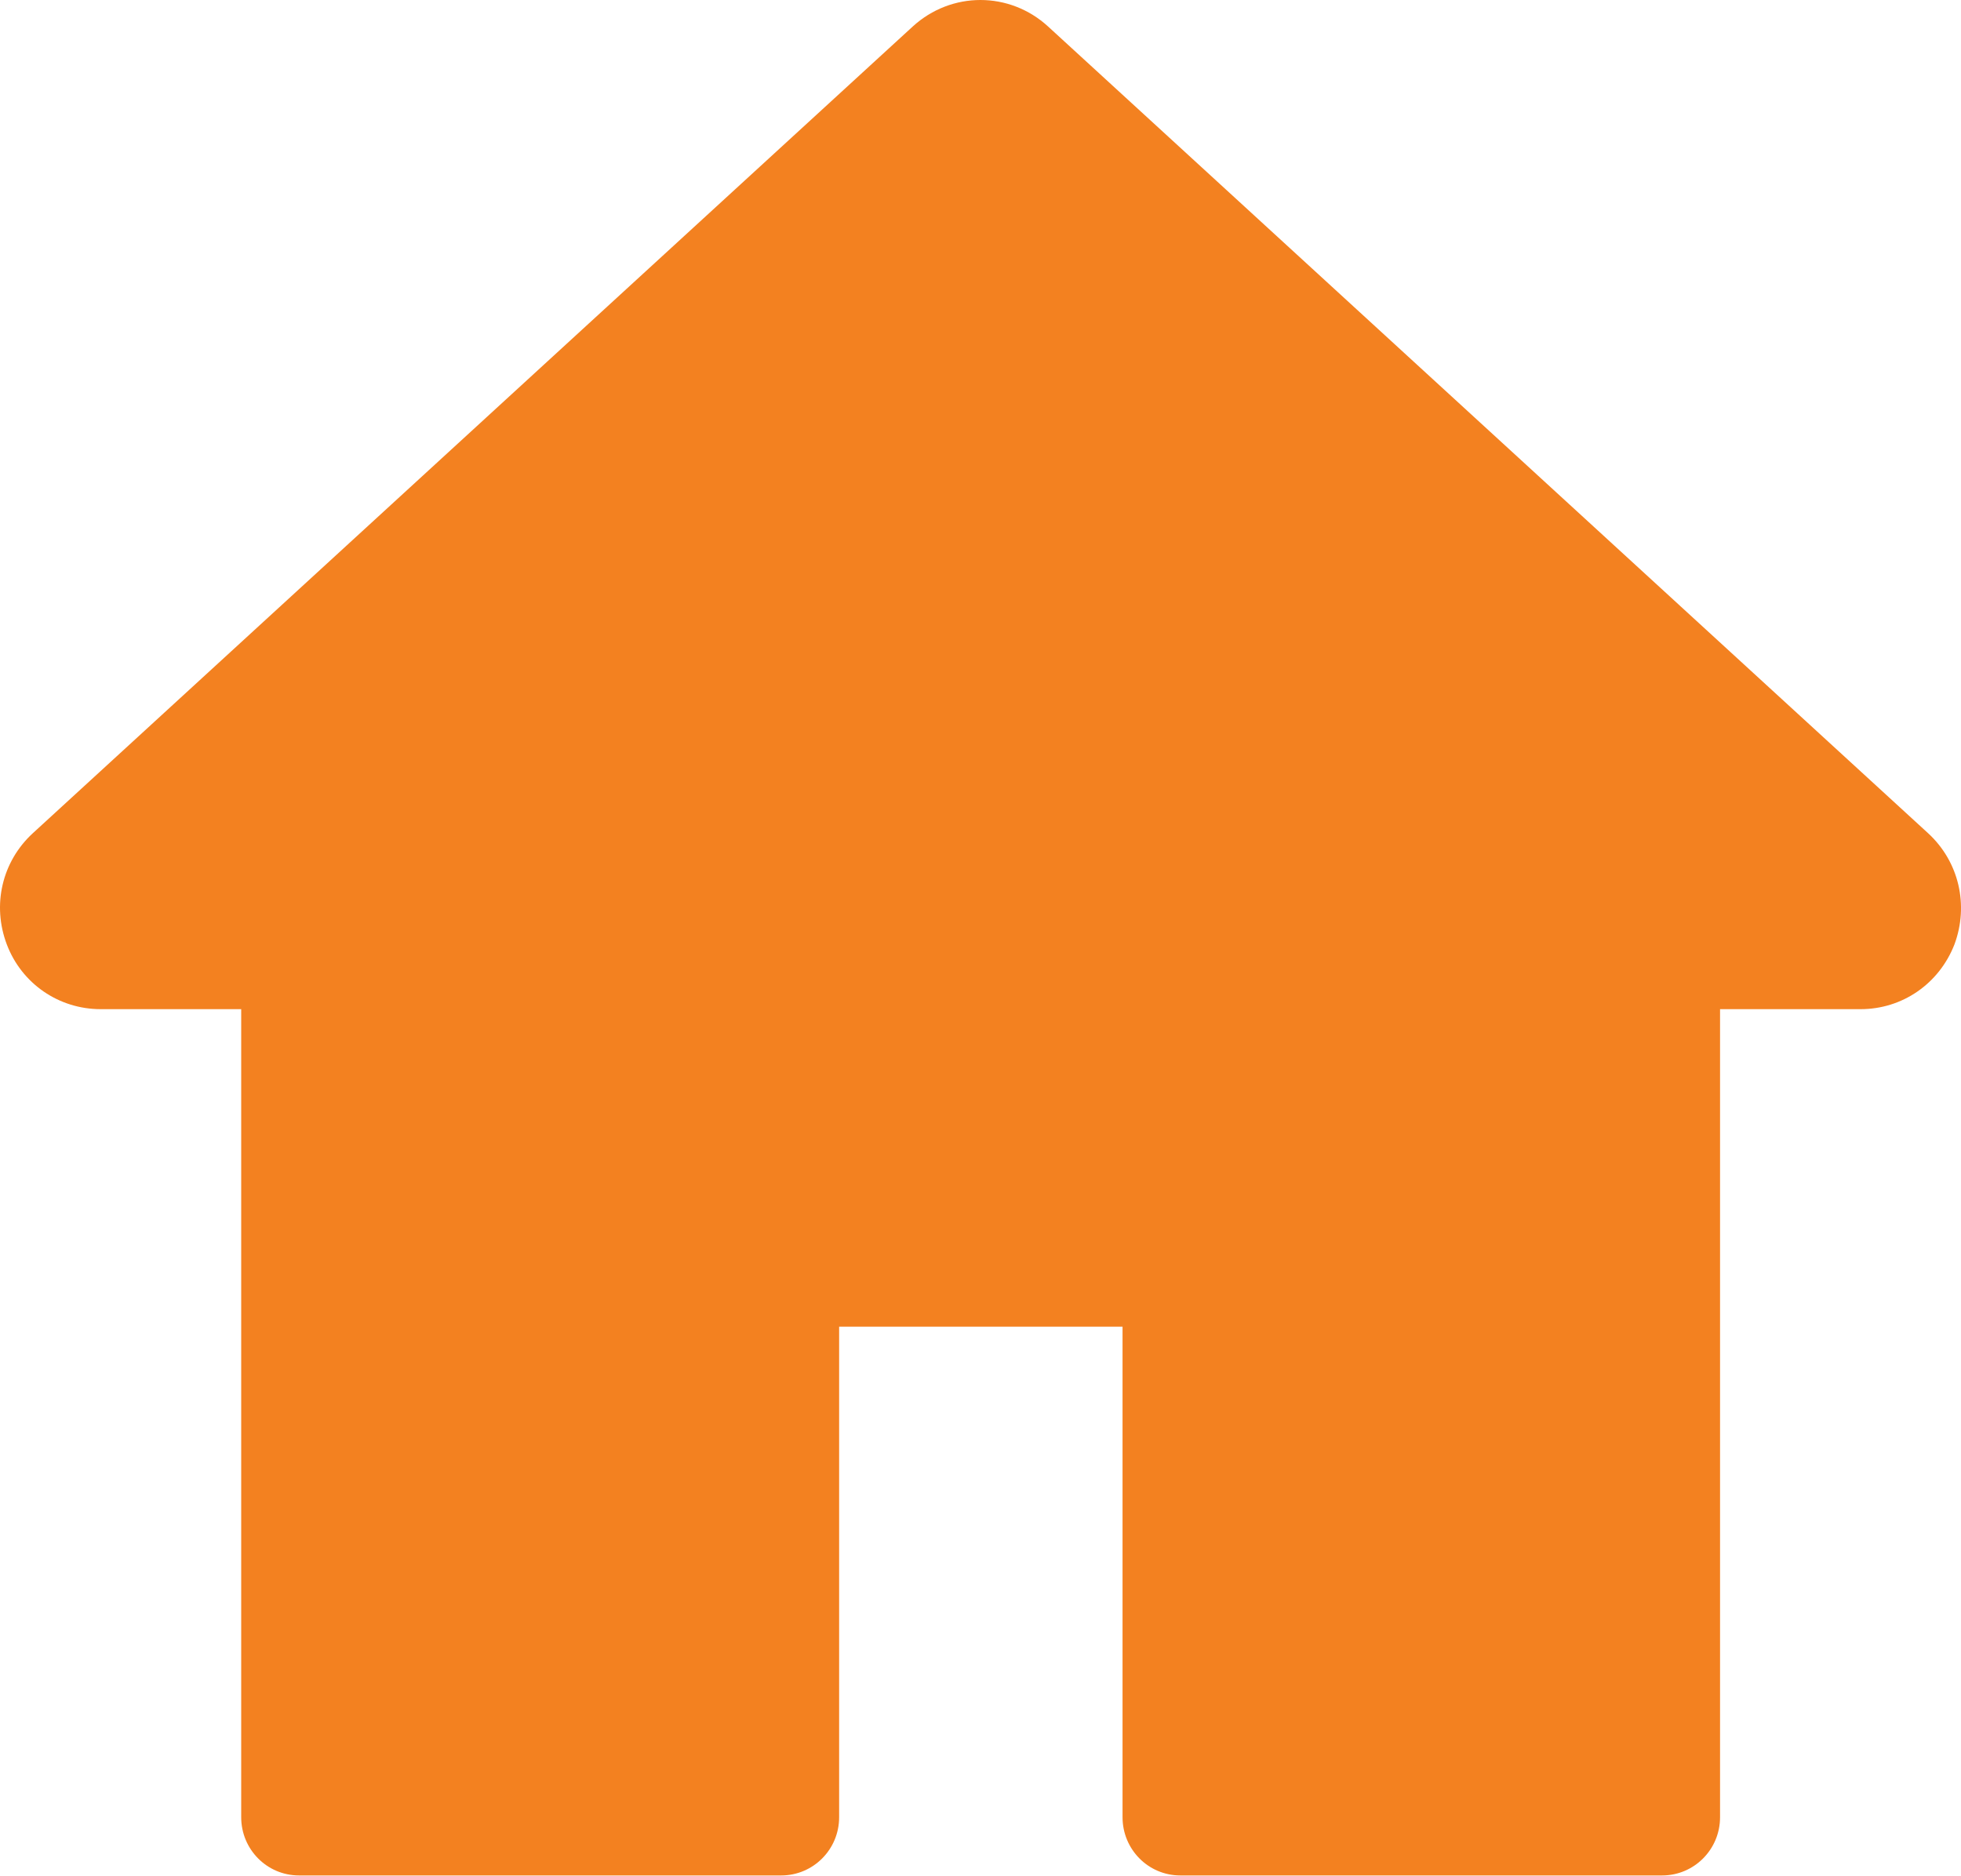
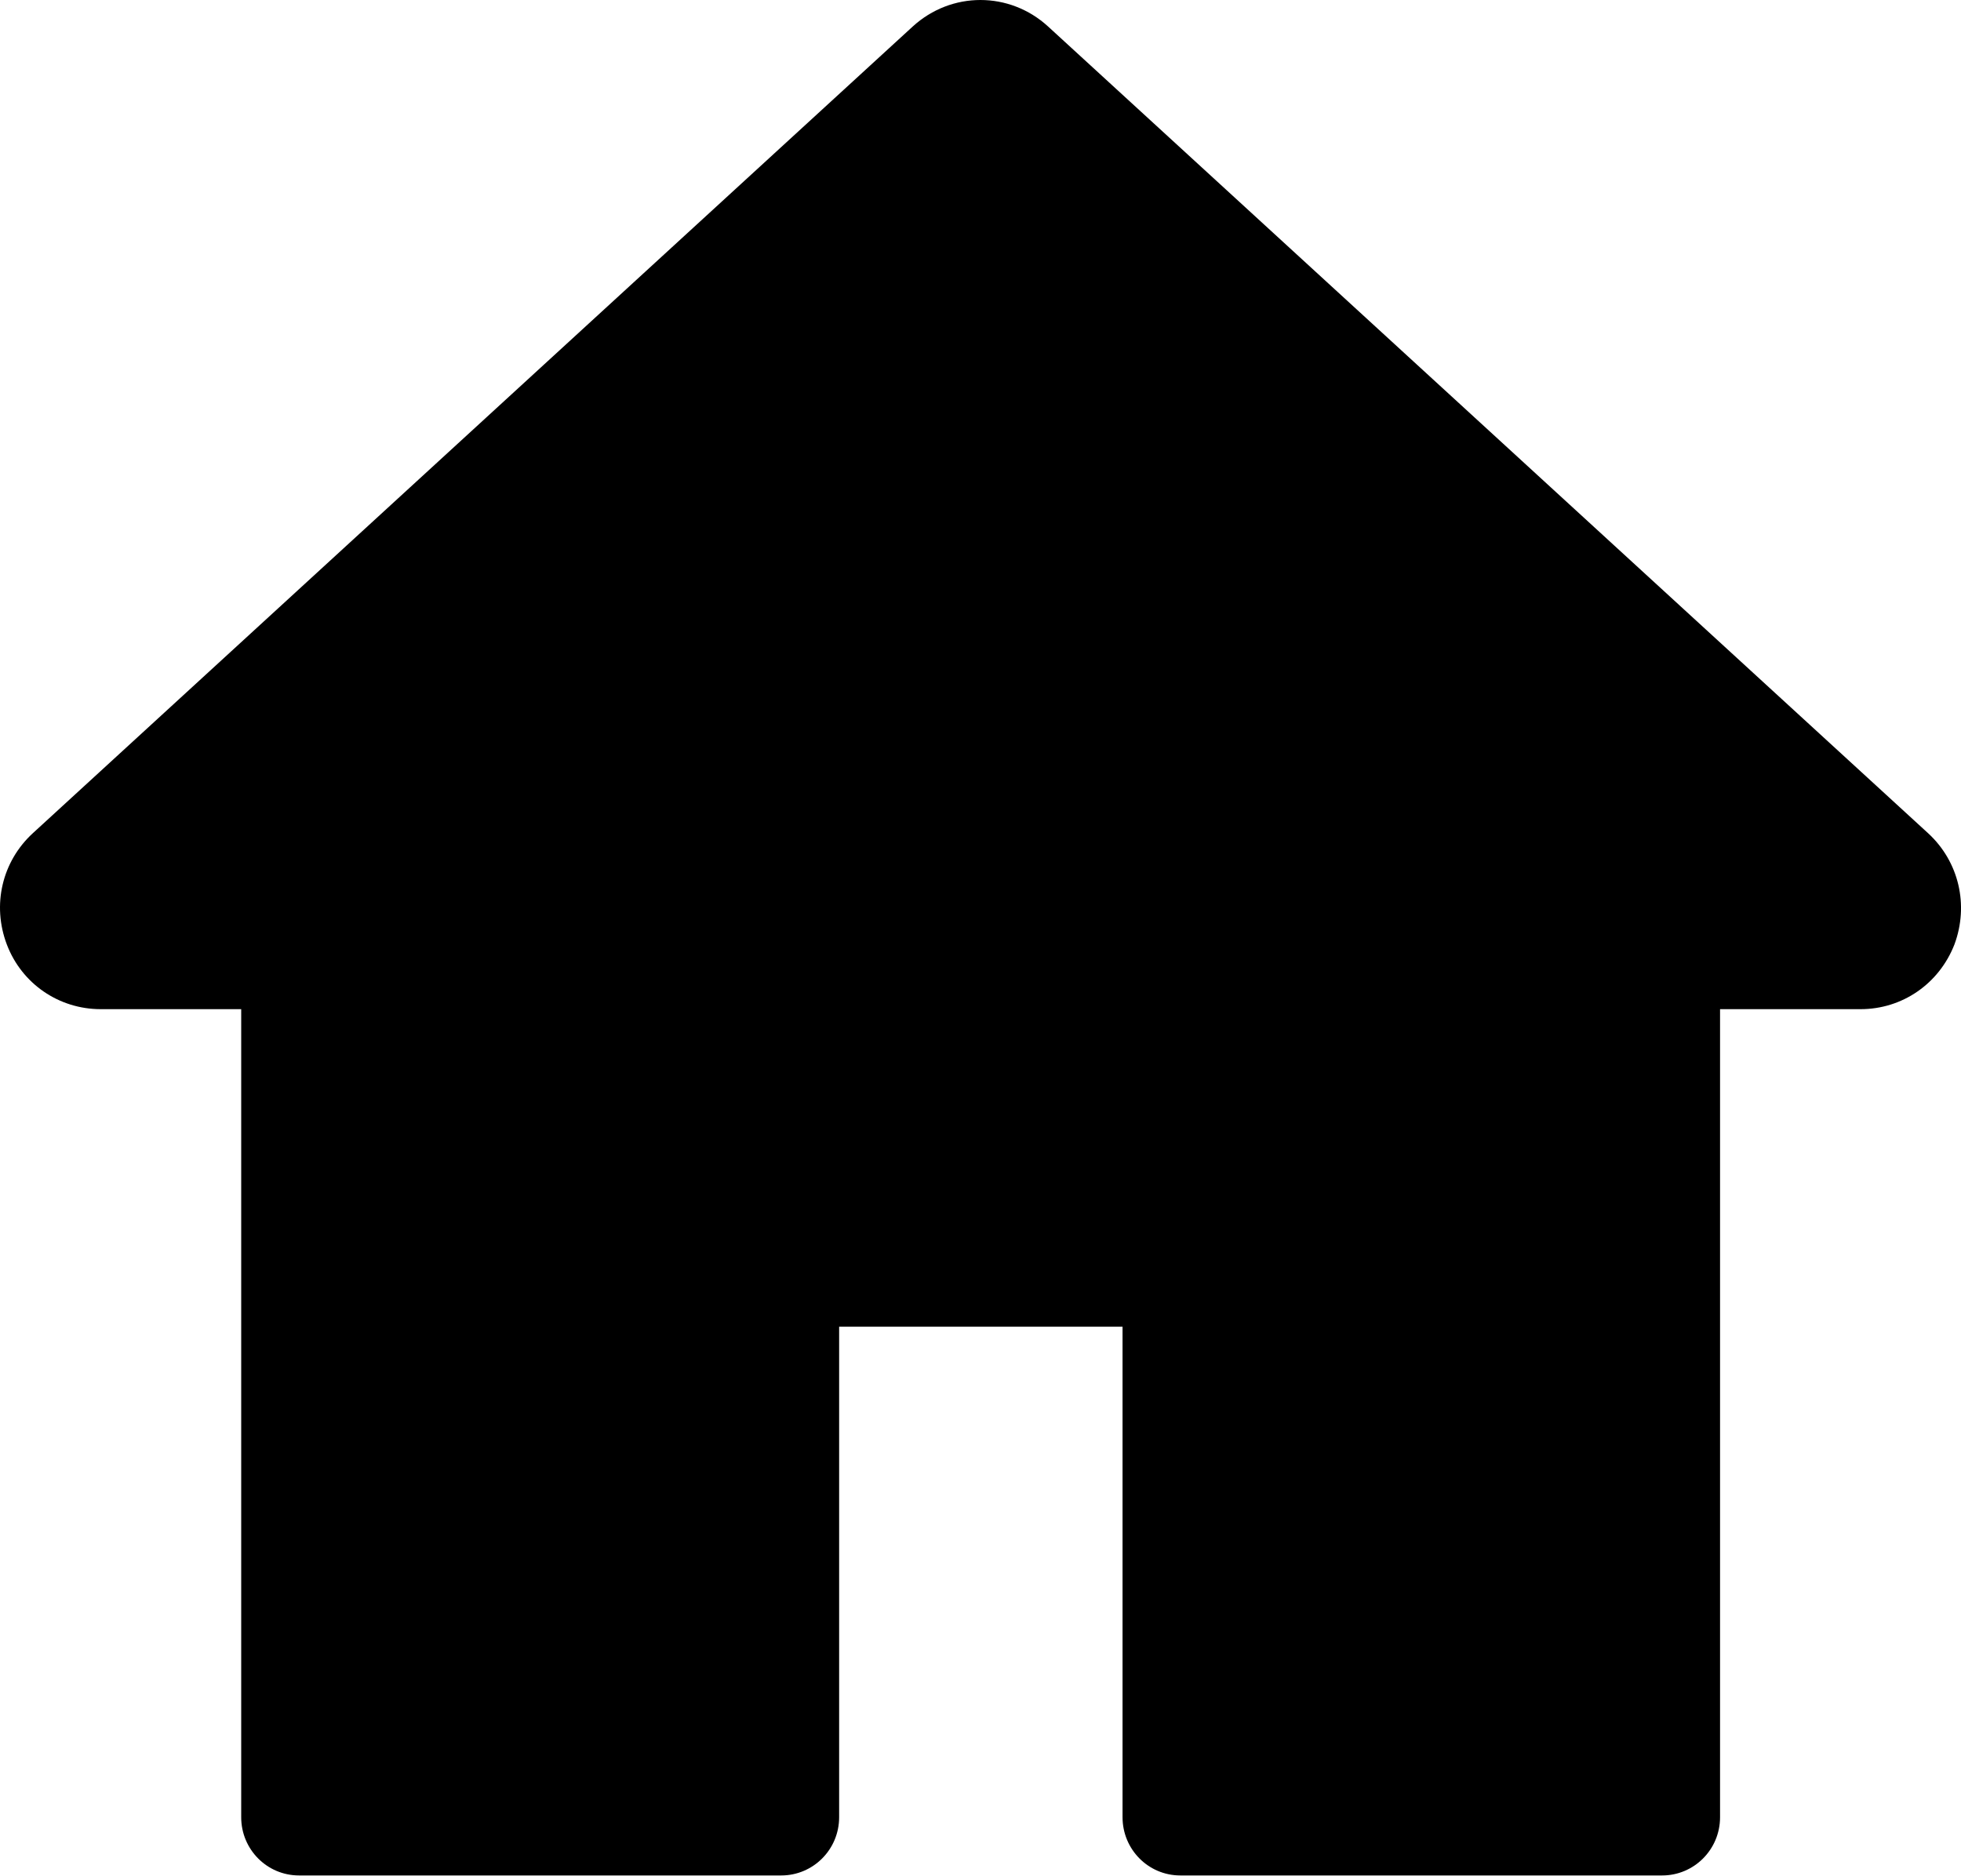
- <svg xmlns="http://www.w3.org/2000/svg" id="home" width="23" height="22" viewBox="0 0 23 22" fill="none">
-   <path d="M22.613 9.773L12.294 0.312C11.841 -0.104 11.158 -0.104 10.704 0.312L0.386 9.773C0.022 10.107 -0.095 10.618 0.08 11.079C0.255 11.54 0.691 11.838 1.181 11.838H2.829V21.317C2.829 21.693 3.13 22 3.508 22H9.163C9.536 22 9.842 21.697 9.842 21.317V15.563H13.166V21.317C13.166 21.693 13.467 22 13.844 22H19.495C19.868 22 20.174 21.697 20.174 21.317V11.838H21.822C22.312 11.838 22.743 11.54 22.923 11.079C23.094 10.618 22.977 10.107 22.613 9.773Z" fill="#F38120" />
+ <svg xmlns="http://www.w3.org/2000/svg" id="home" width="23" height="22" viewBox="0 0 23 22" fill="inherit">
+   <path d="M22.613 9.773L12.294 0.312C11.841 -0.104 11.158 -0.104 10.704 0.312L0.386 9.773C0.022 10.107 -0.095 10.618 0.08 11.079C0.255 11.54 0.691 11.838 1.181 11.838H2.829V21.317C2.829 21.693 3.13 22 3.508 22H9.163C9.536 22 9.842 21.697 9.842 21.317V15.563H13.166V21.317C13.166 21.693 13.467 22 13.844 22H19.495C19.868 22 20.174 21.697 20.174 21.317V11.838H21.822C22.312 11.838 22.743 11.54 22.923 11.079C23.094 10.618 22.977 10.107 22.613 9.773Z" fill="inherit" />
</svg>
